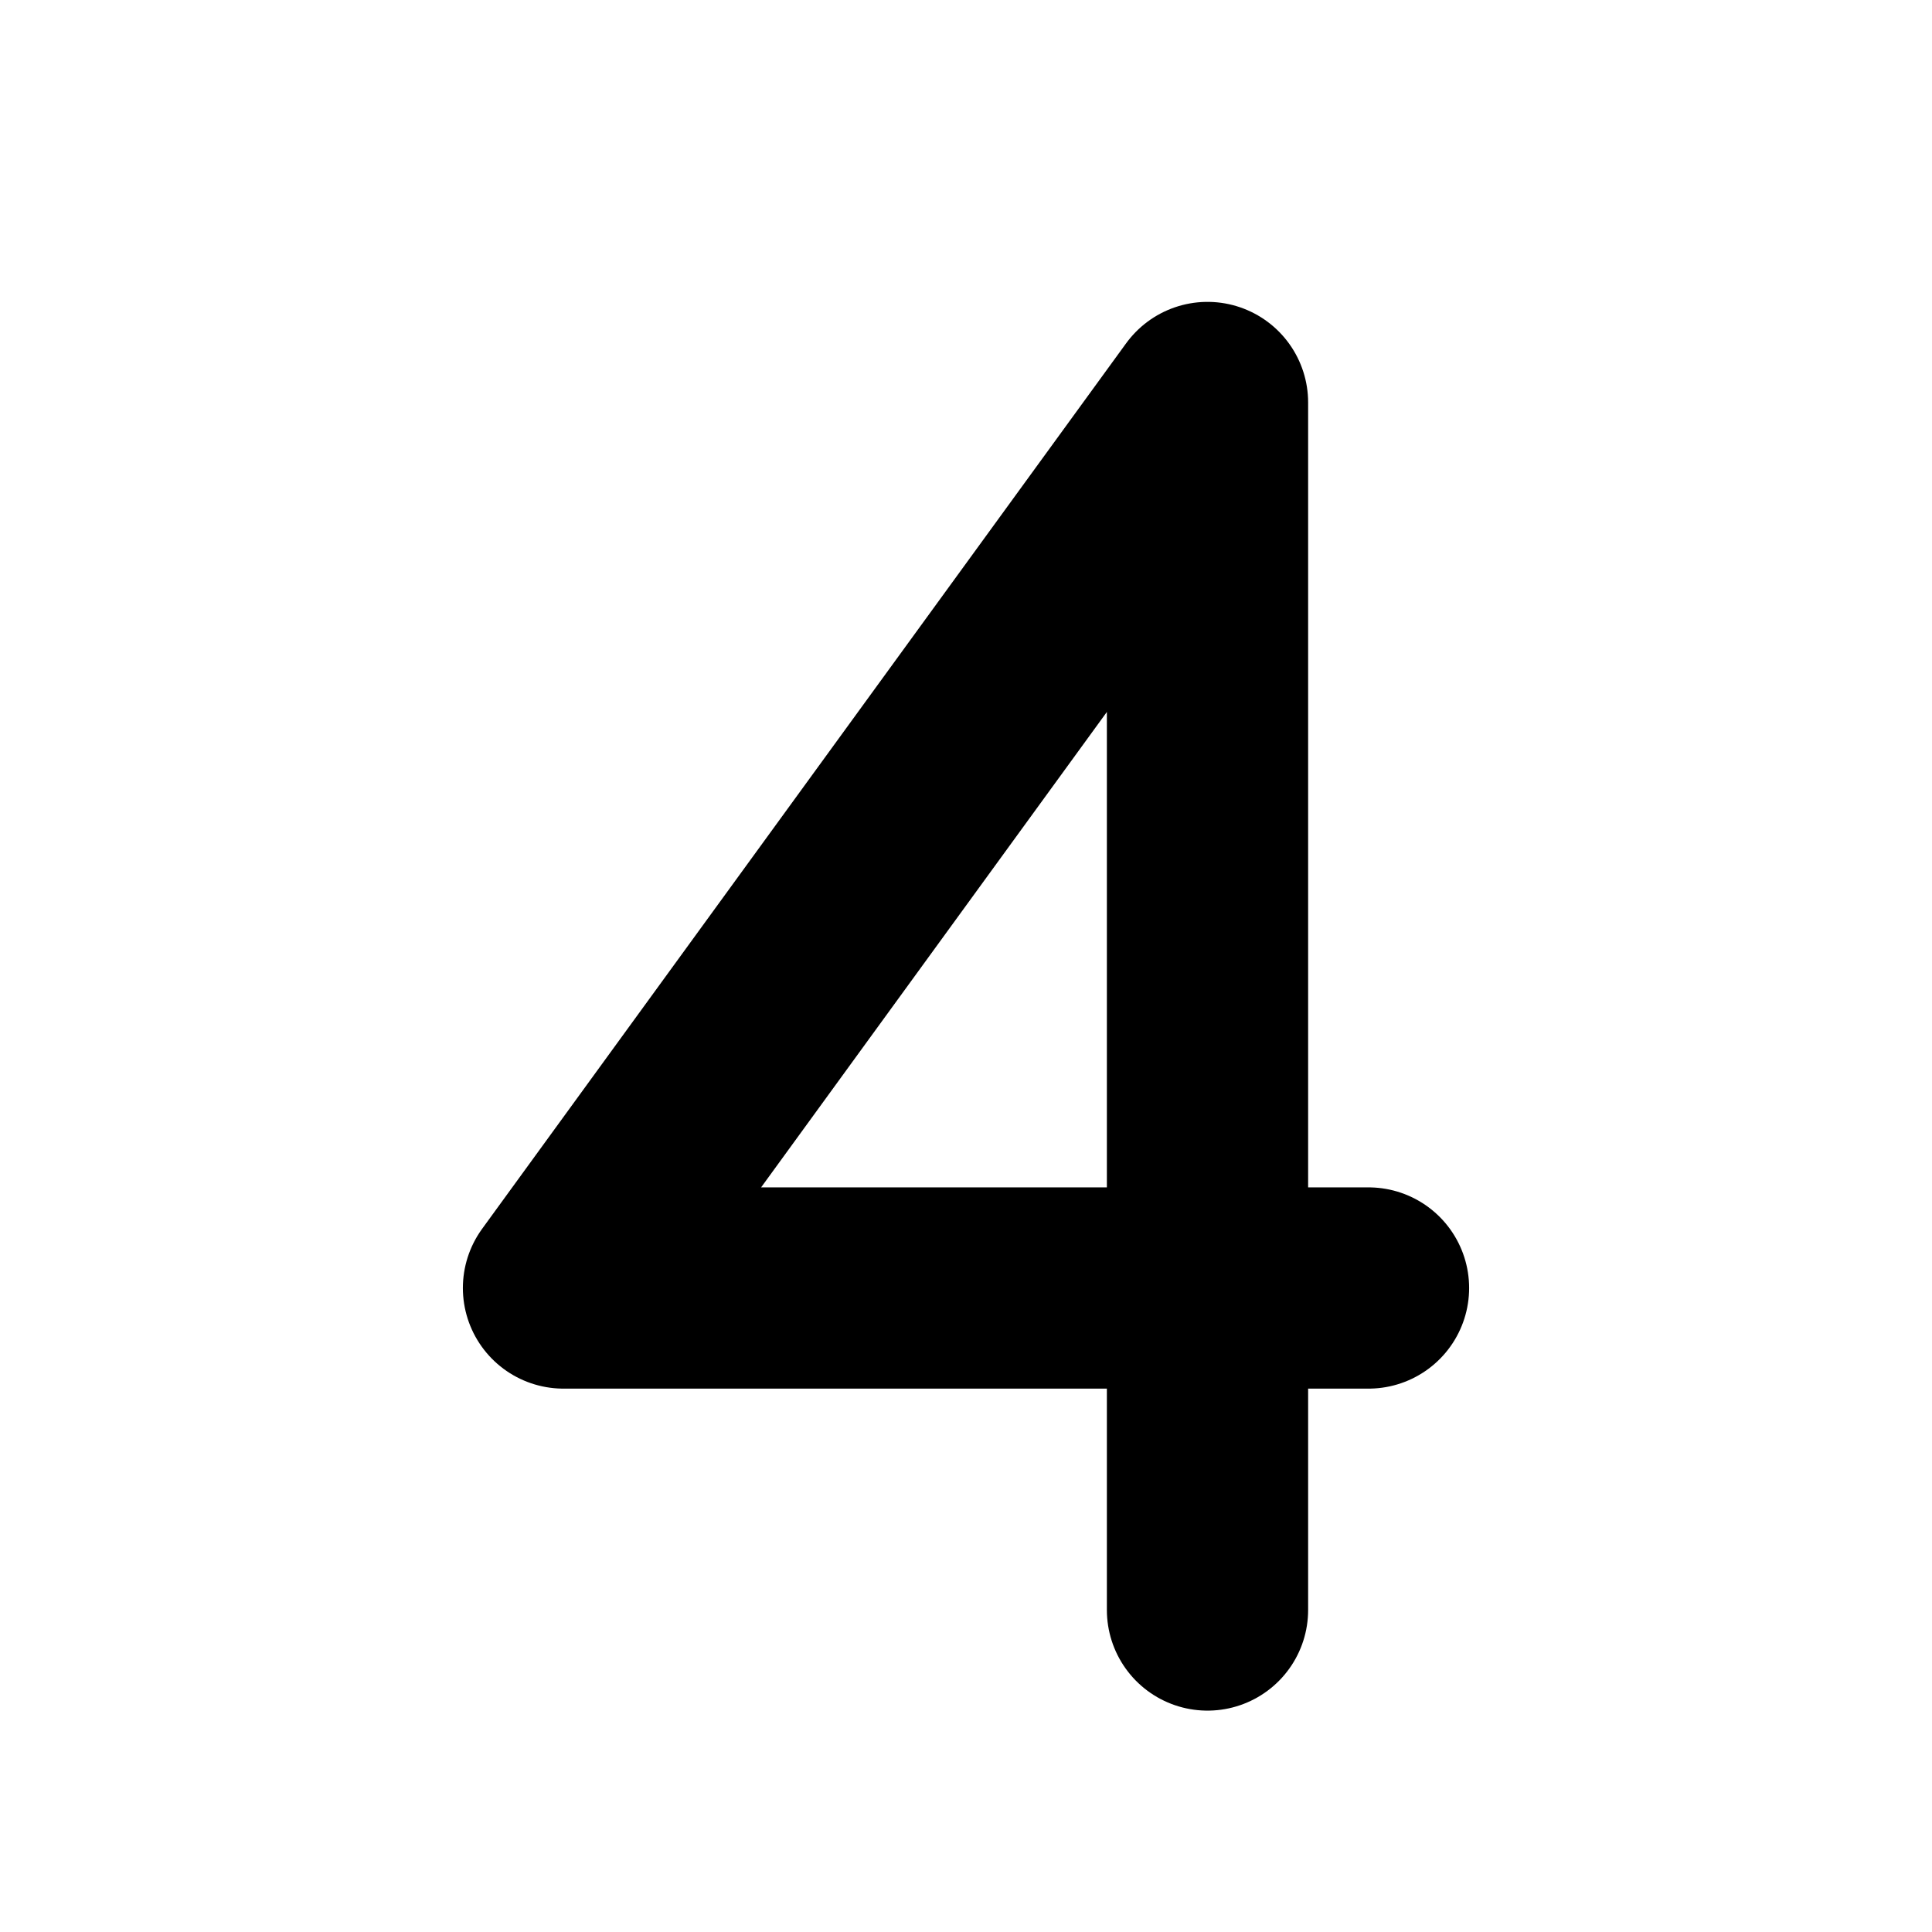
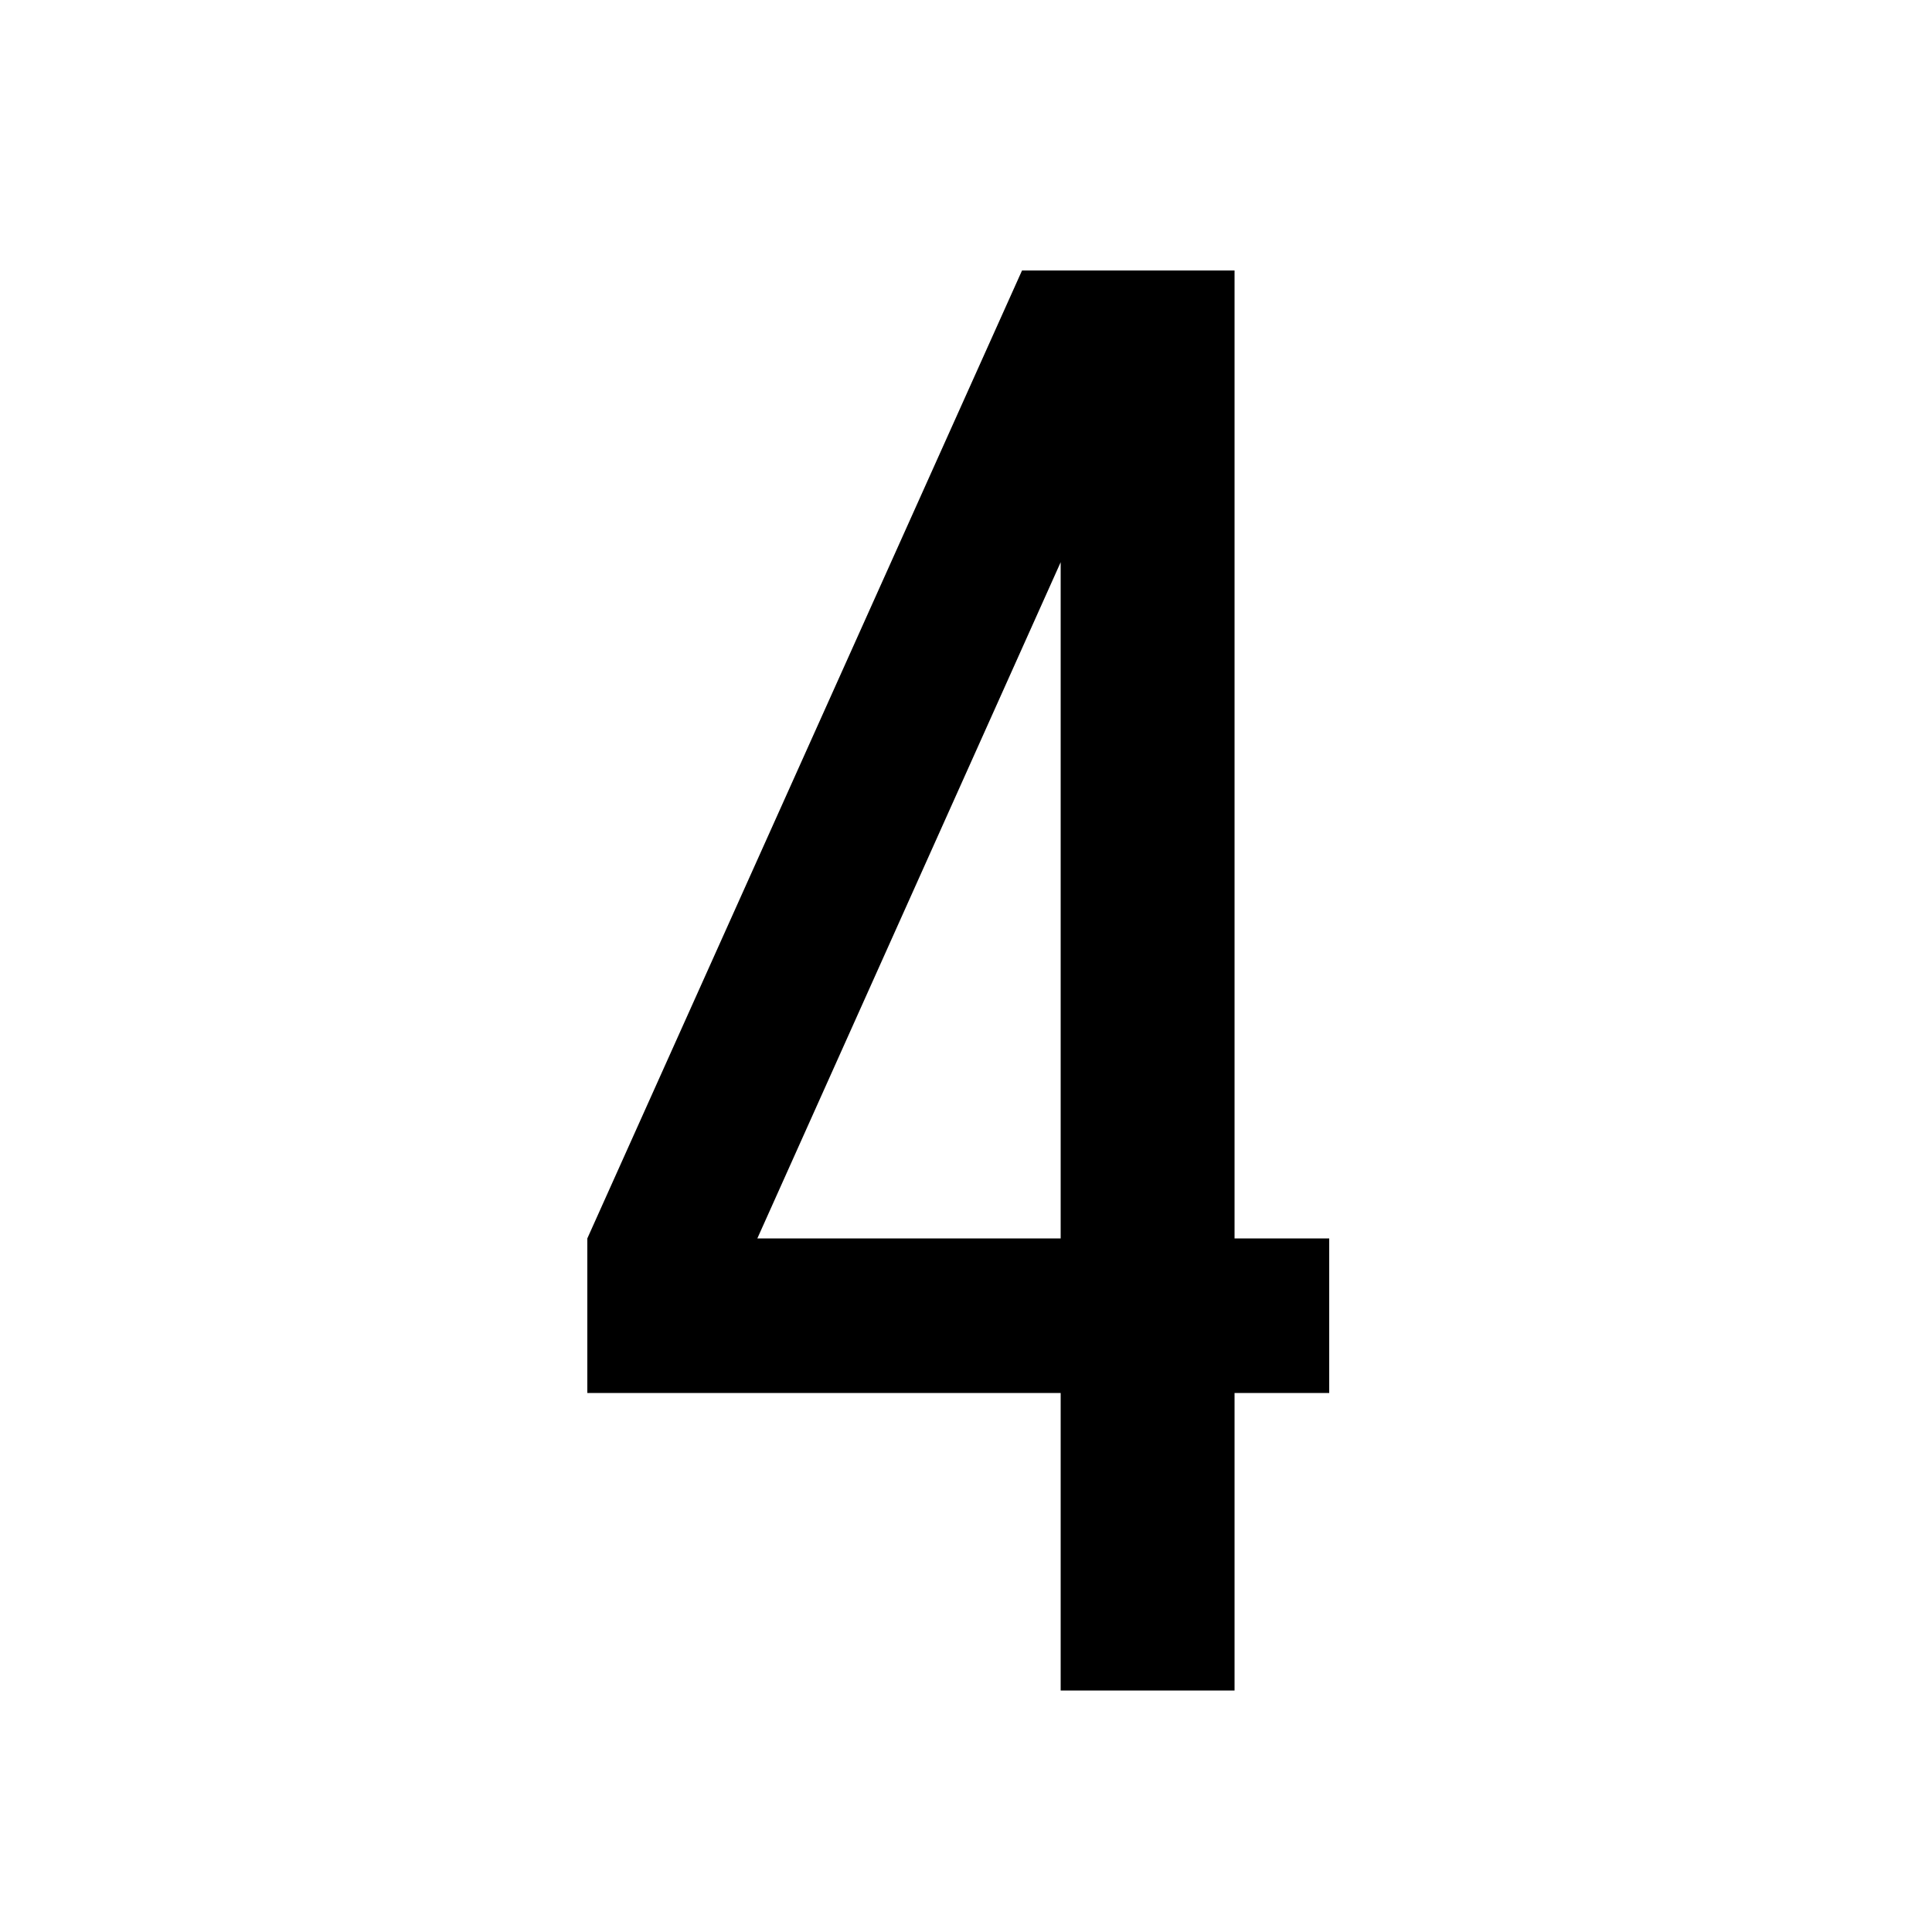
- <svg xmlns="http://www.w3.org/2000/svg" width="24" height="24" viewBox="0 0 24 24" fill="none" stroke="currentColor" stroke-width="2.5" stroke-linecap="round" stroke-linejoin="round">
-   <path d="M15 20v-15l-8 11h10" />
+ <svg xmlns="http://www.w3.org/2000/svg" width="24" height="24" viewBox="0 0 24 24" fill="none">
+   <path d="M13.176 21V17.304H7.296V15.384L12.696 3.36H15.336V15.384H16.512V17.304H15.336V21H13.176ZM13.176 15.384V6.984L9.408 15.384H13.176Z" fill="black" />
</svg>
